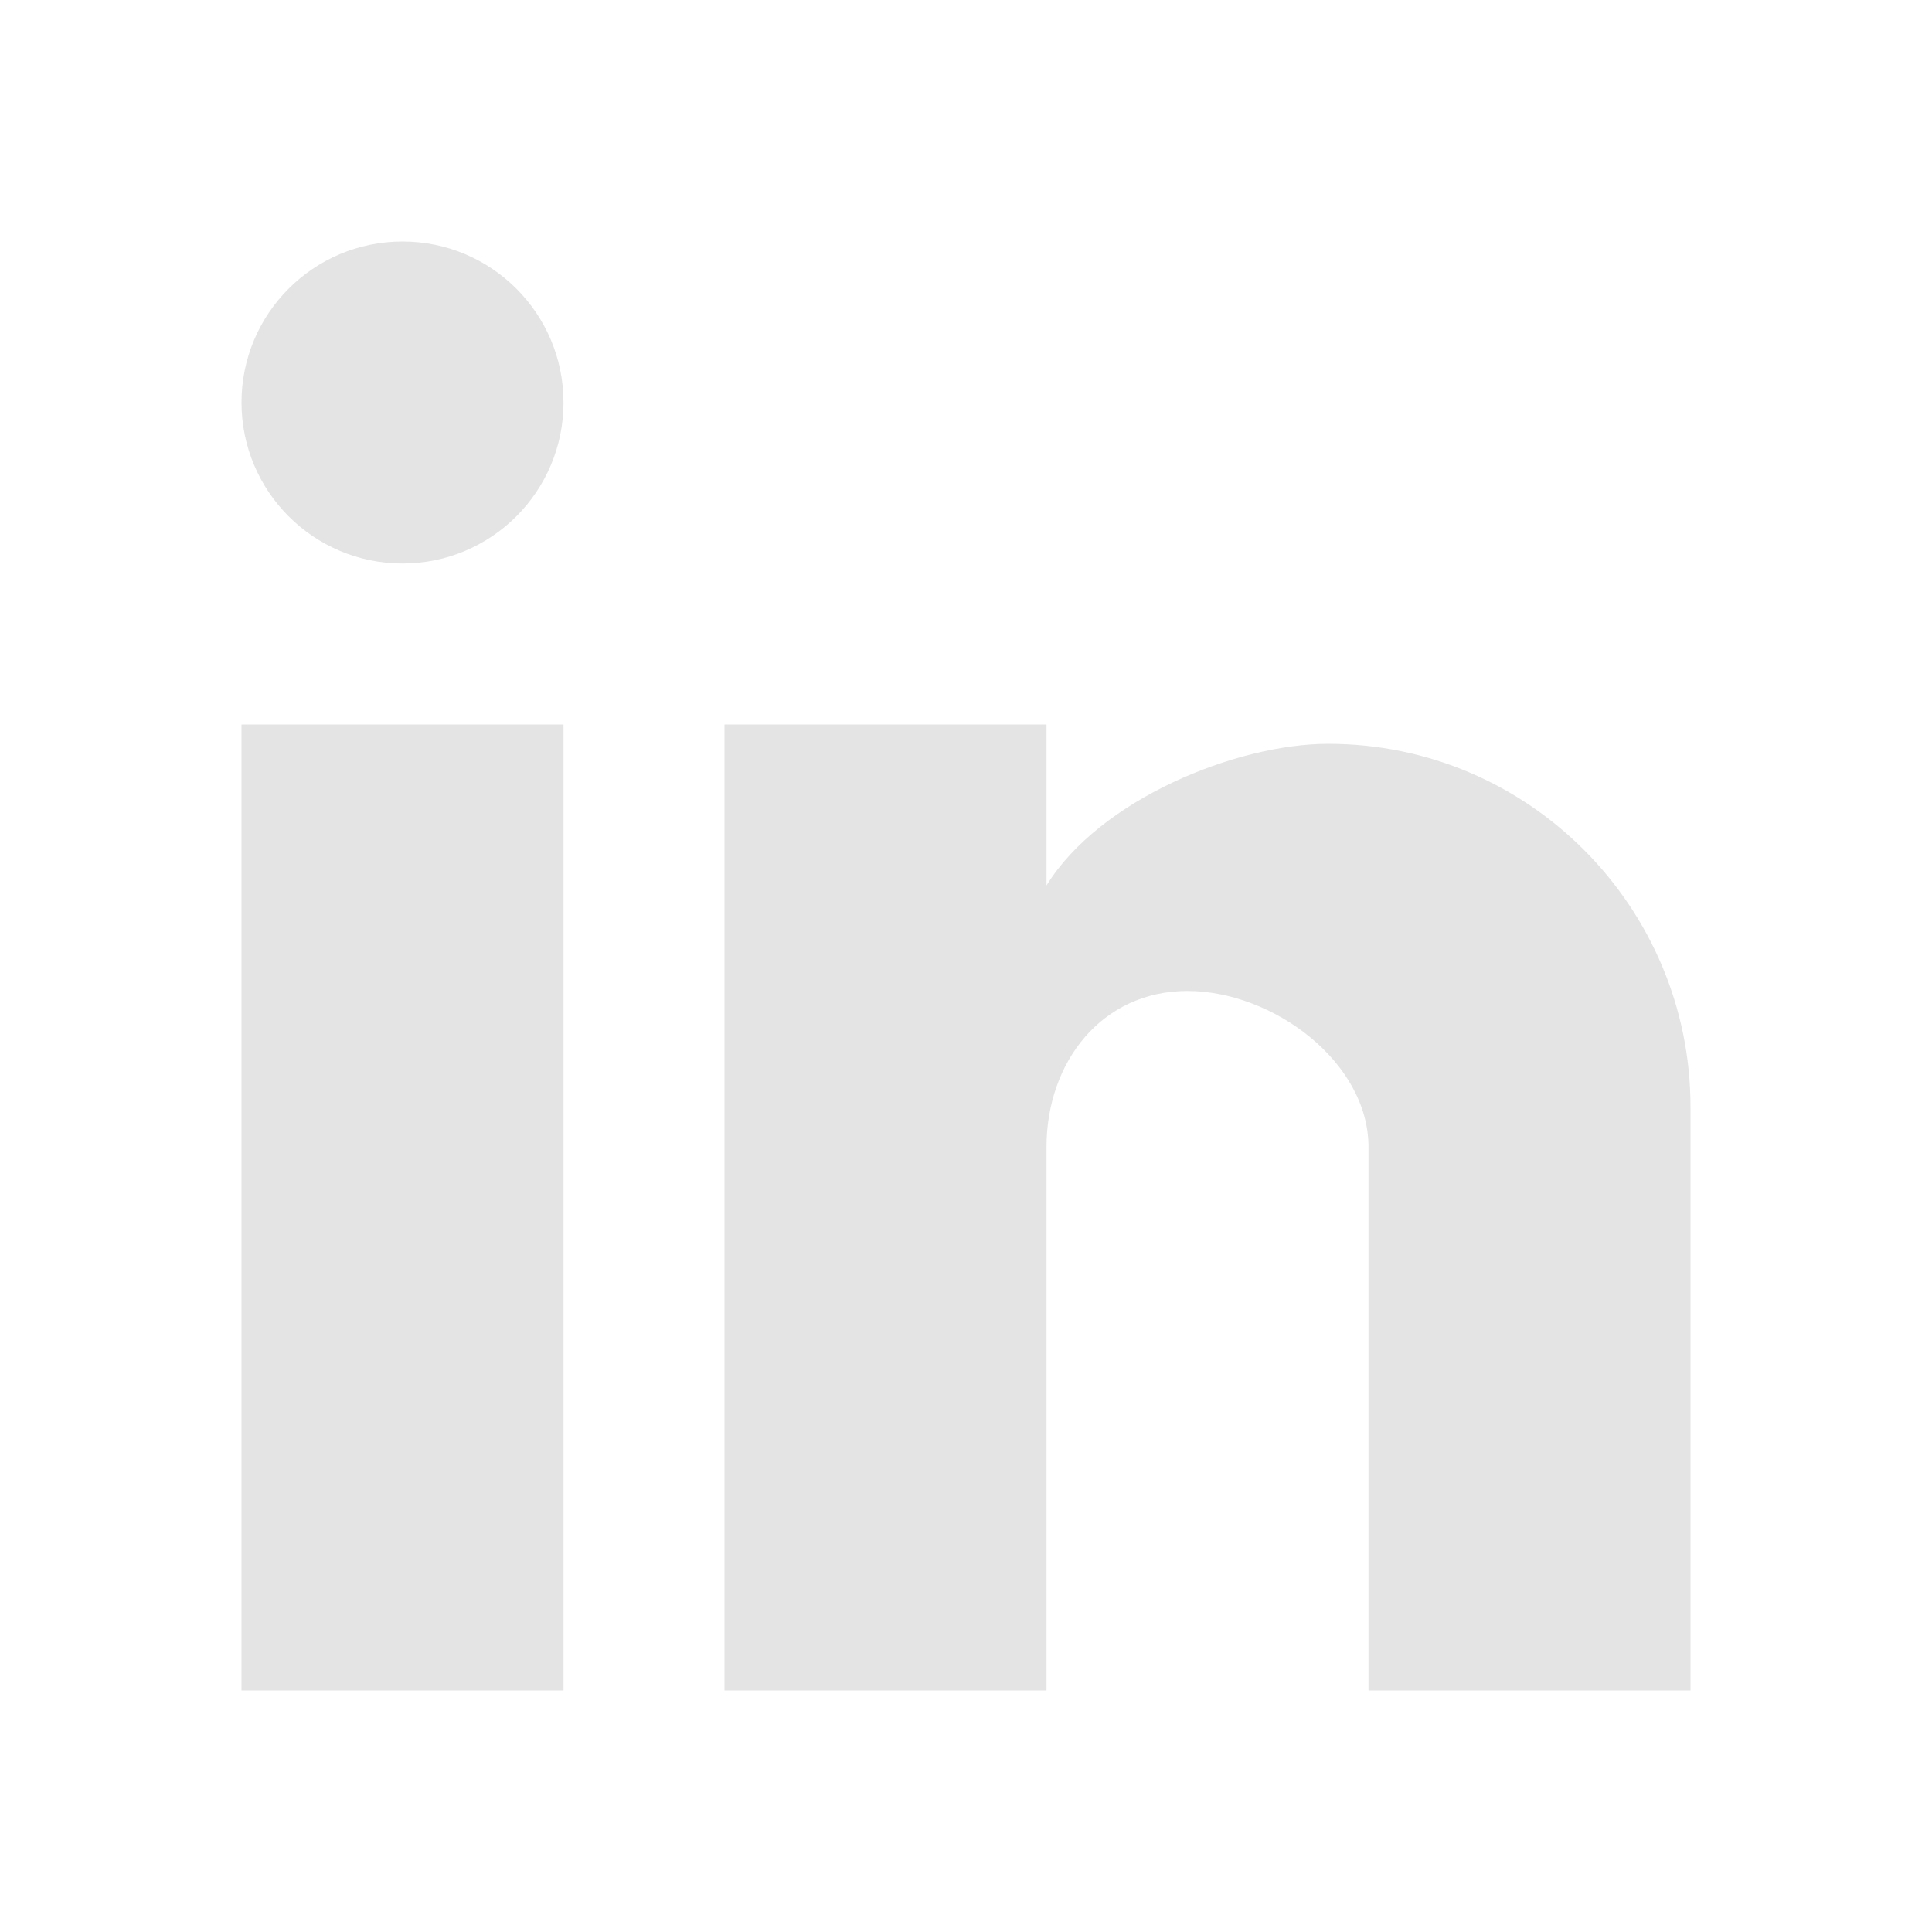
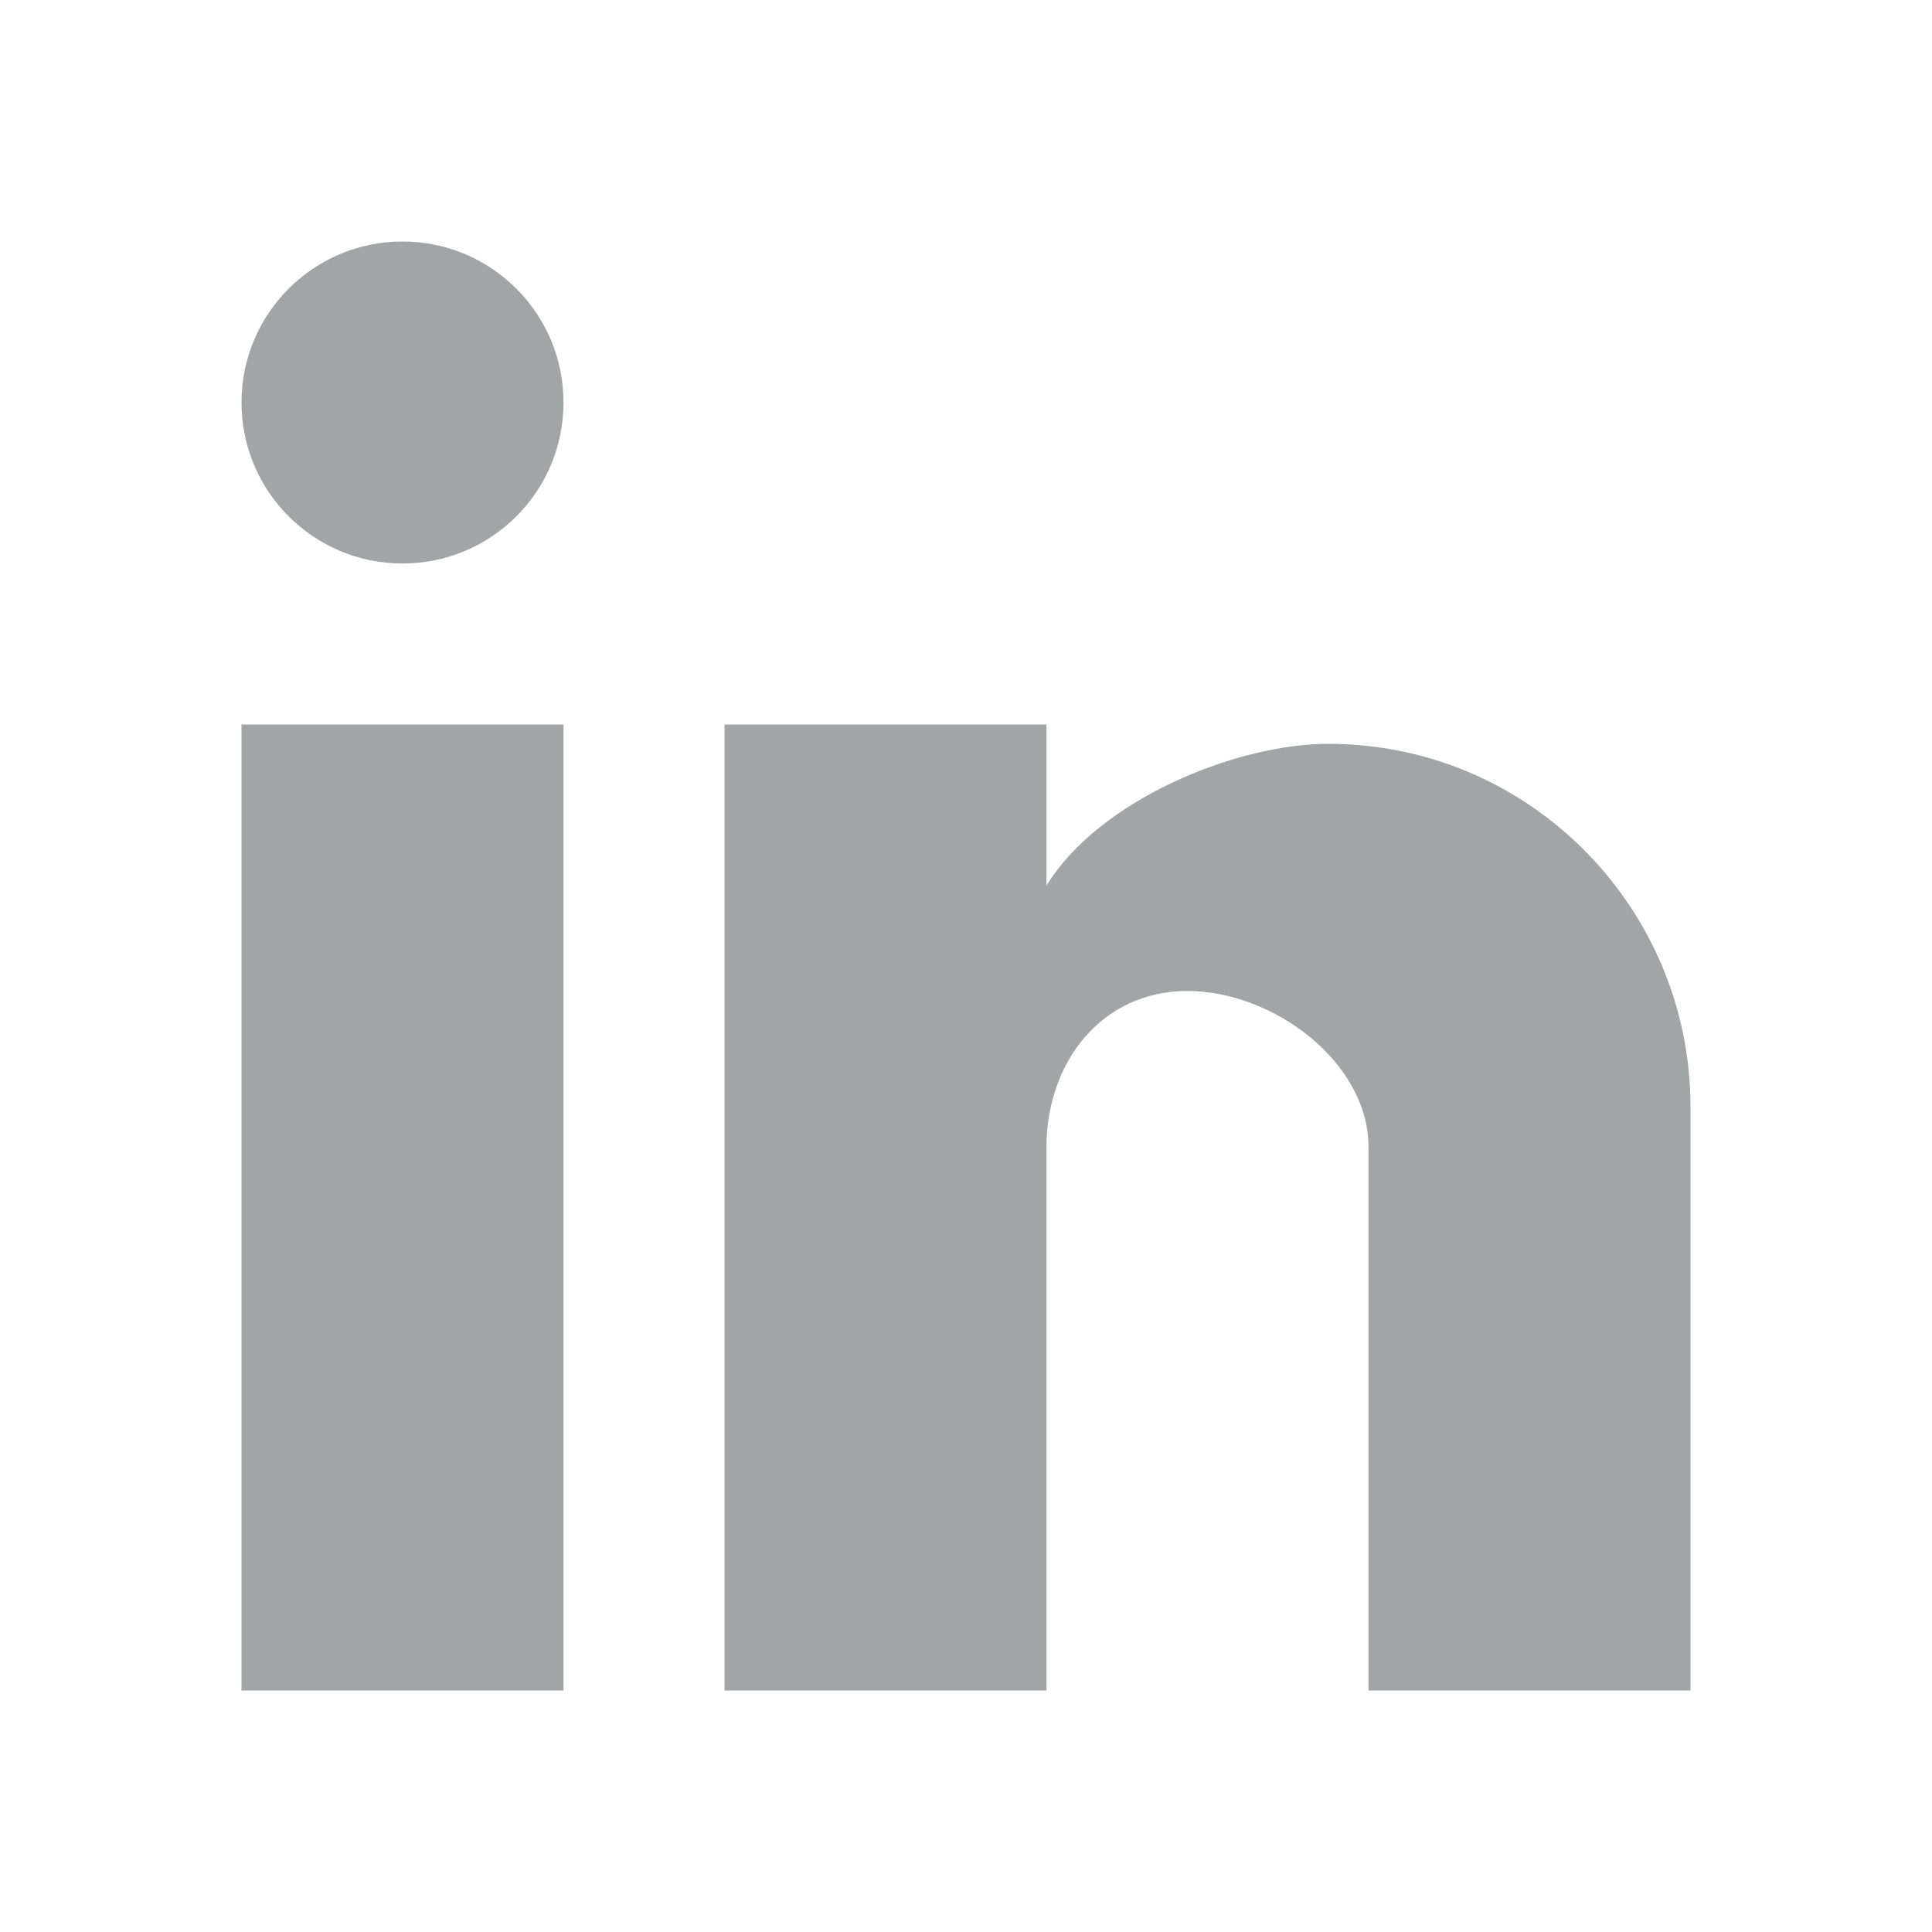
- <svg xmlns="http://www.w3.org/2000/svg" version="1.1" width="24" height="24" fill="#e4e4e4" viewBox="0 0 24 24">
+ <svg xmlns="http://www.w3.org/2000/svg" version="1.1" width="24" height="24" fill="#A2A5A5" viewBox="0 0 24 24">
  <path d="M21,21H17V14.25C17,13.19 15.81,12.31 14.75,12.31C13.69,12.31 13,13.19 13,14.25V21H9V9H13V11C13.66,9.93 15.36,9.24 16.5,9.24C19,9.24 21,11.28 21,13.75V21M7,21H3V9H7V21M5,3A2,2 0 0,1 7,5A2,2 0 0,1 5,7A2,2 0 0,1 3,5A2,2 0 0,1 5,3Z" />
</svg>
